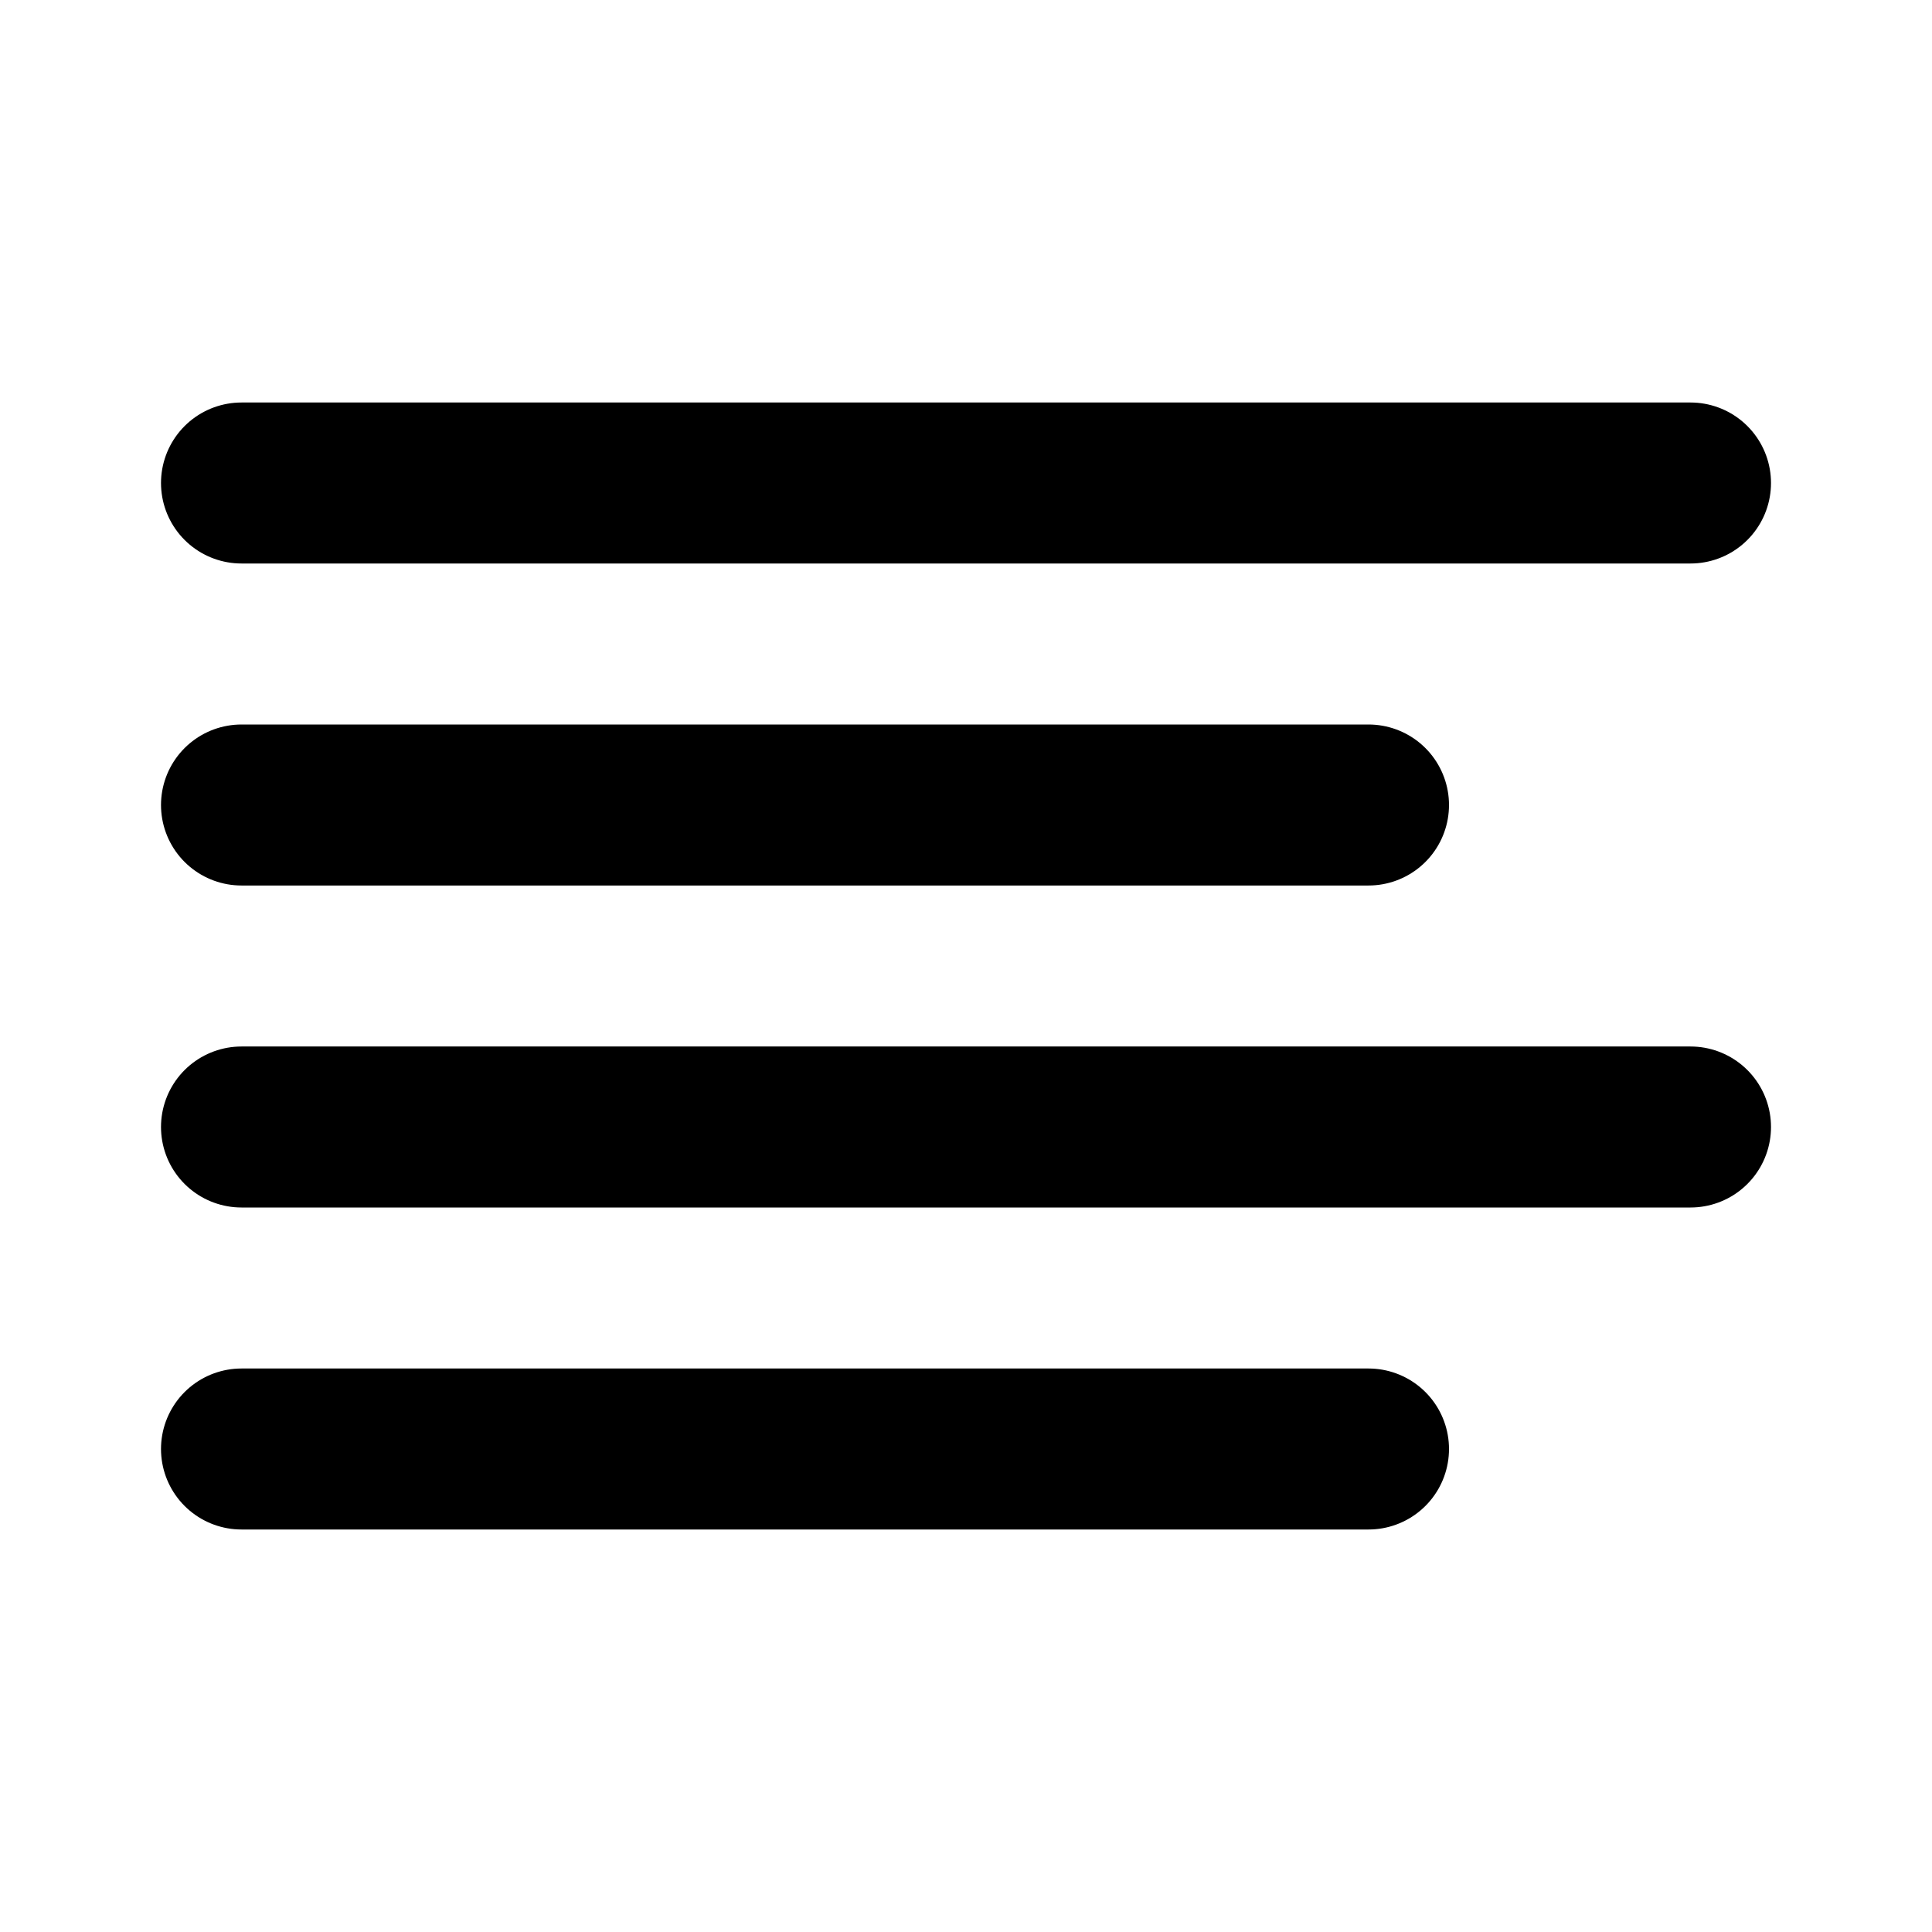
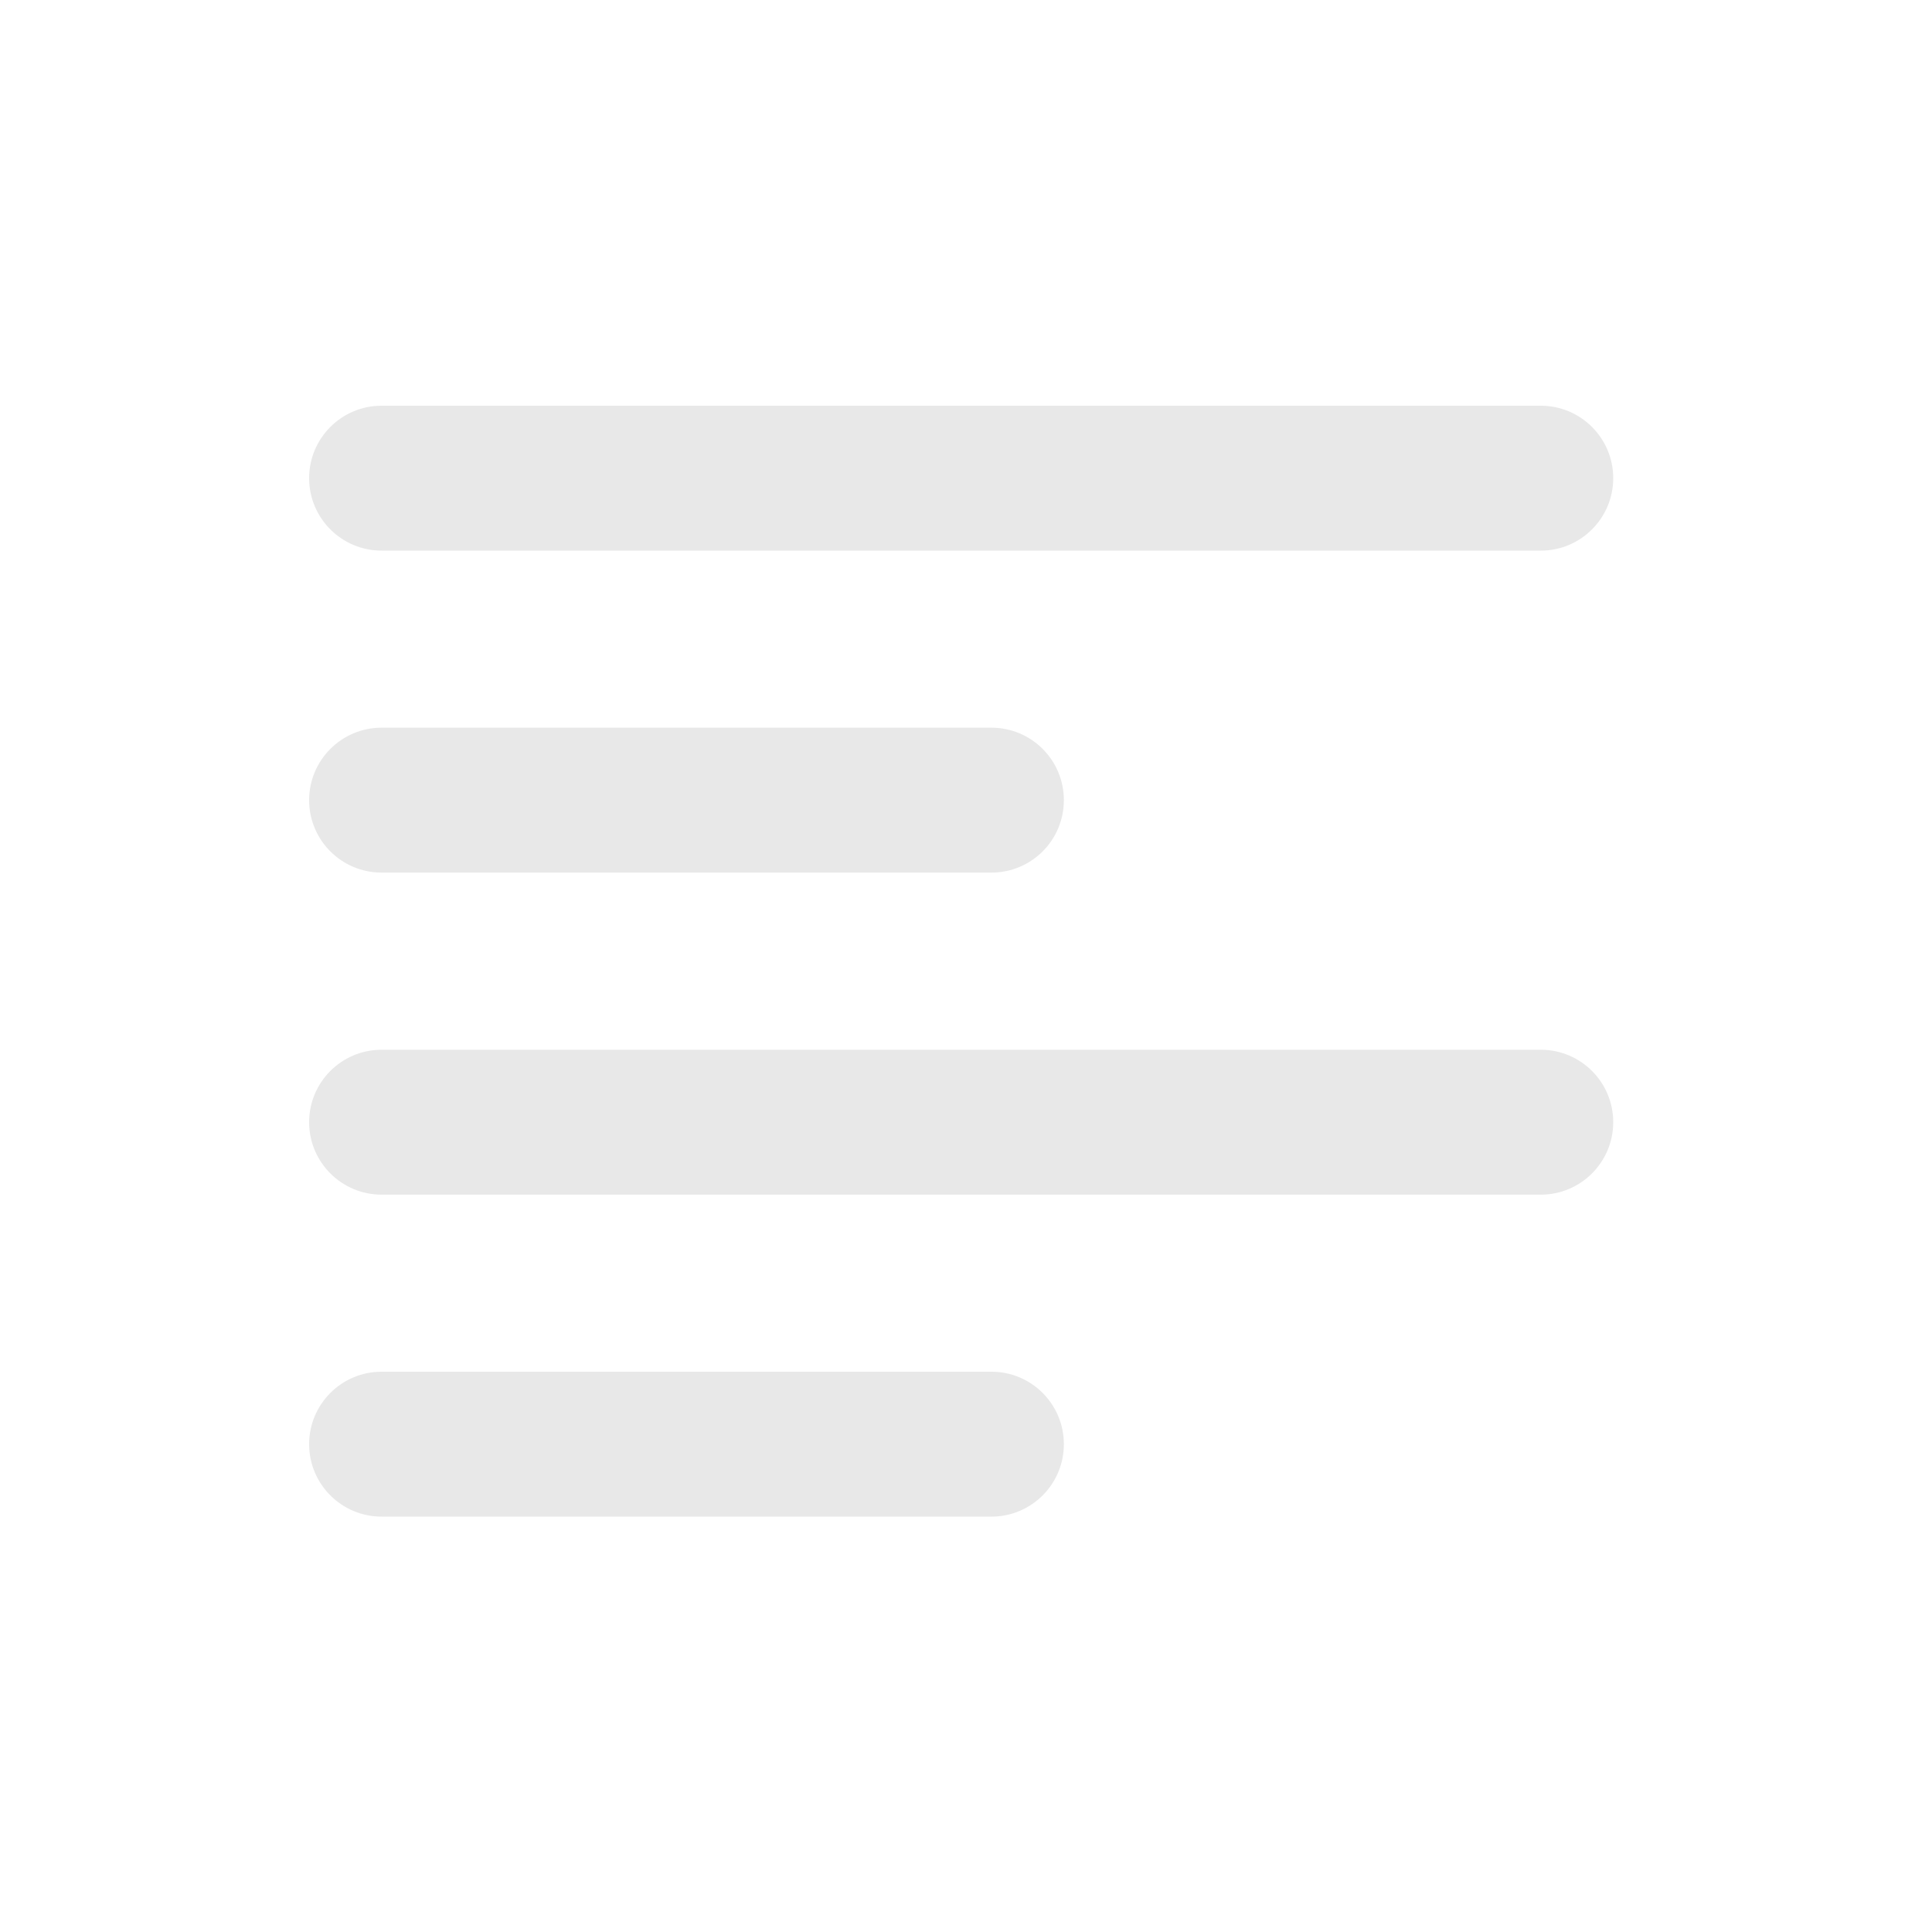
- <svg xmlns="http://www.w3.org/2000/svg" width="24" height="24" viewBox="0 0 24 24" fill="none" stroke="currentColor" stroke-width="2" stroke-linecap="round" stroke-linejoin="round" class="feather feather-align-left">
-   <line x1="17" y1="10" x2="3" y2="10" />
-   <line x1="21" y1="6" x2="3" y2="6" />
-   <line x1="21" y1="14" x2="3" y2="14" />
-   <line x1="17" y1="18" x2="3" y2="18" />
+ <svg xmlns="http://www.w3.org/2000/svg" width="20" height="20" viewBox="0 0 20 20" fill="none">
+   <path fill-rule="evenodd" clip-rule="evenodd" d="M3.95 4.2C3.536 4.2 3.2 4.536 3.2 4.95C3.2 5.364 3.536 5.7 3.95 5.7H15.95C16.364 5.7 16.7 5.364 16.7 4.95C16.7 4.536 16.364 4.2 15.95 4.2H3.95ZM3.95 7.533C3.536 7.533 3.2 7.869 3.2 8.283C3.2 8.698 3.536 9.033 3.95 9.033H10.263C10.678 9.033 11.013 8.698 11.013 8.283C11.013 7.869 10.678 7.533 10.263 7.533H3.95ZM3.2 11.617C3.2 11.202 3.536 10.867 3.95 10.867H15.95C16.364 10.867 16.7 11.202 16.7 11.617C16.7 12.031 16.364 12.367 15.95 12.367H3.95C3.536 12.367 3.2 12.031 3.2 11.617ZM3.95 14.2C3.536 14.2 3.2 14.536 3.2 14.95C3.2 15.364 3.536 15.7 3.95 15.7H10.263C10.678 15.7 11.013 15.364 11.013 14.95C11.013 14.536 10.678 14.2 10.263 14.2H3.95Z" fill="#E8E8E8" />
</svg>
